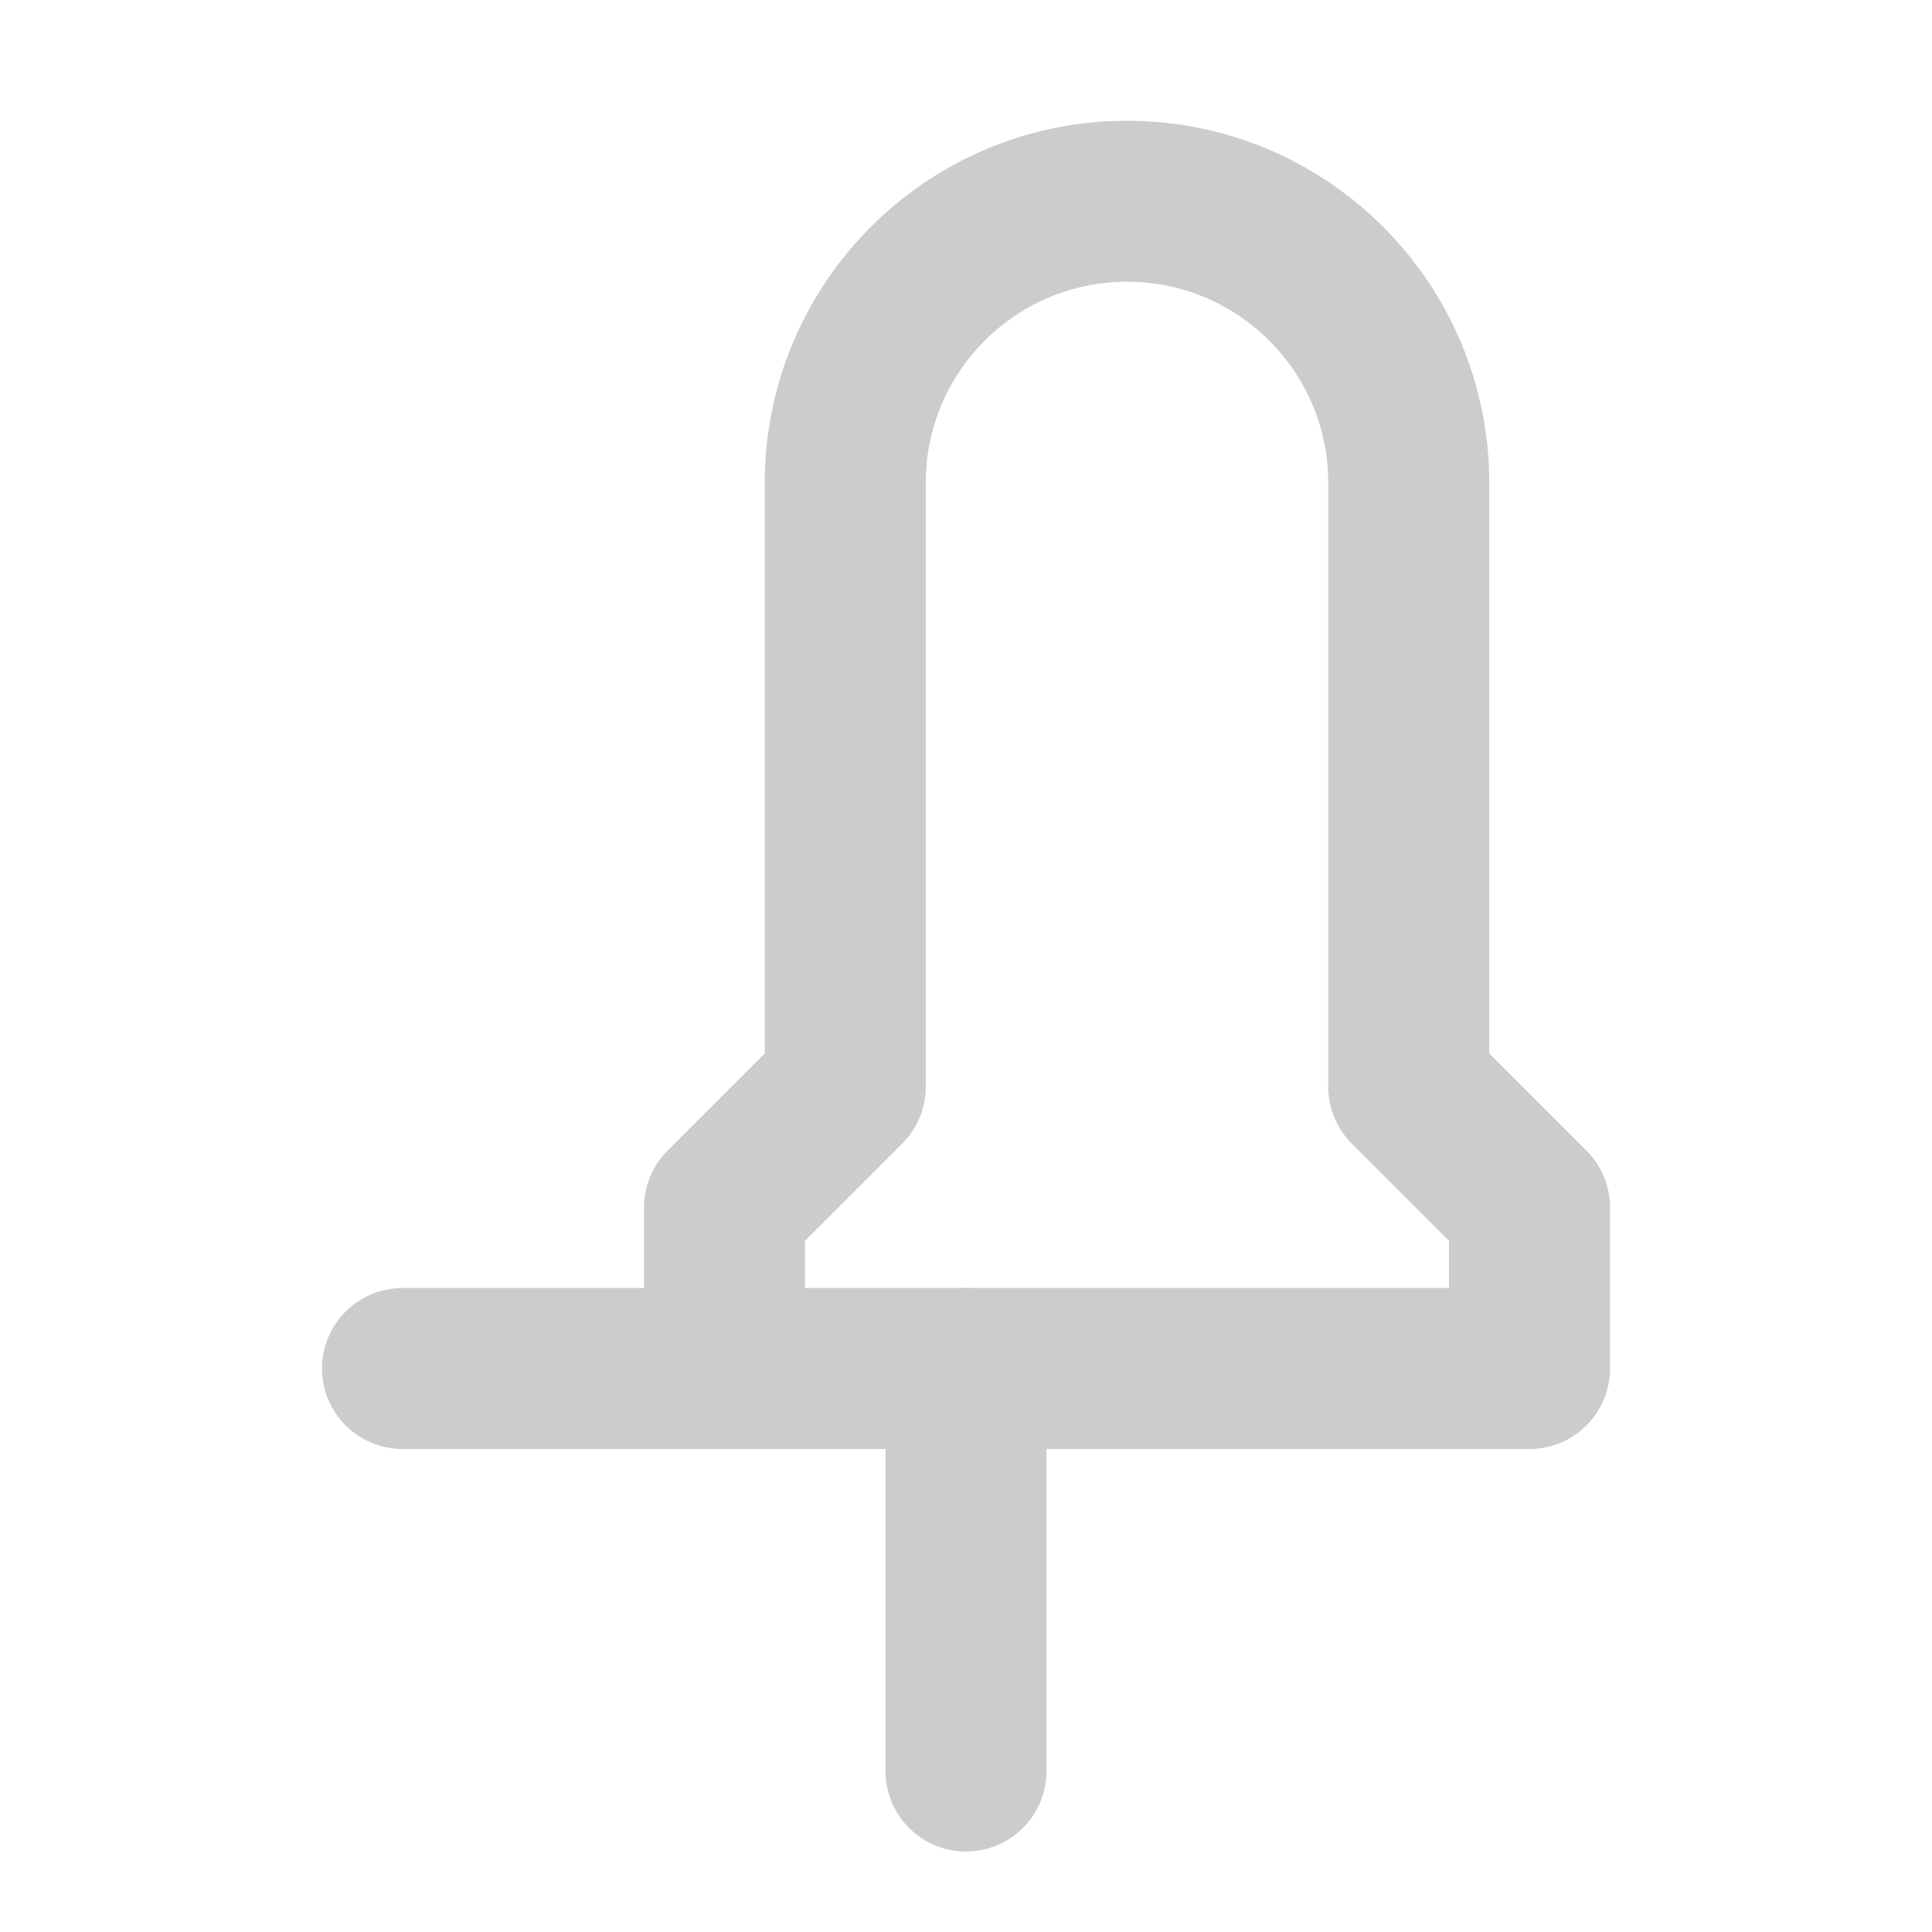
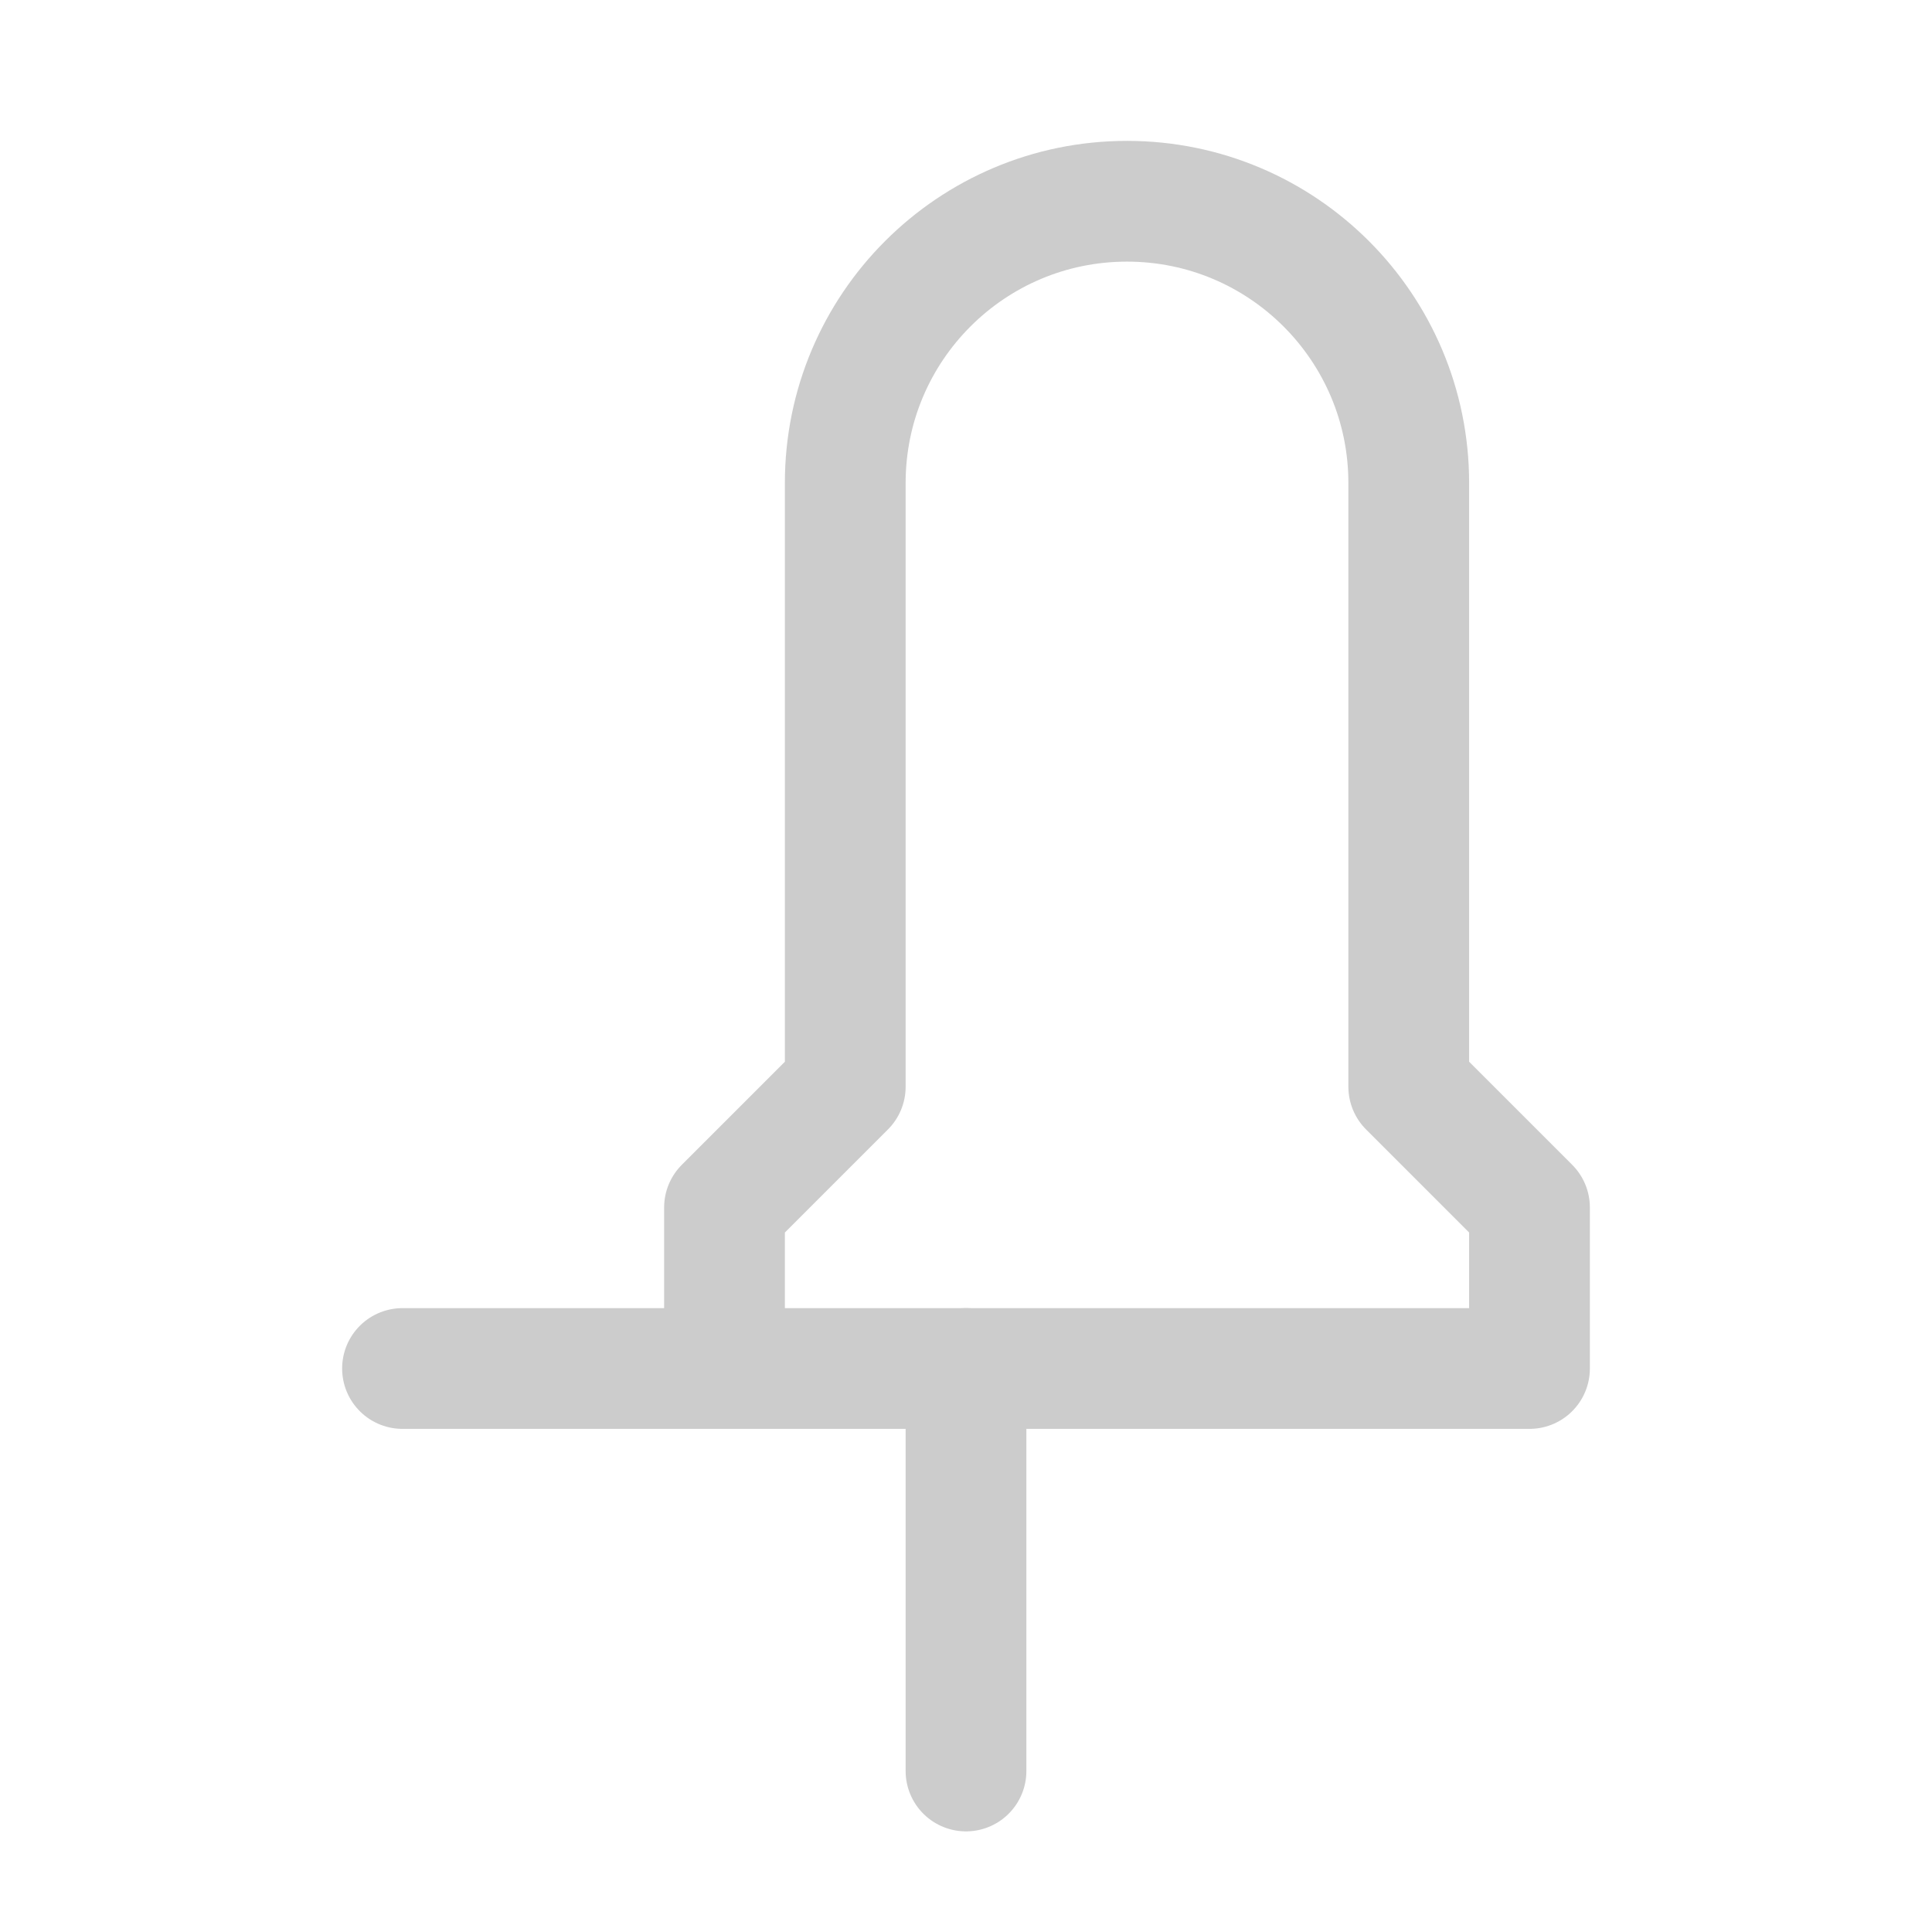
- <svg xmlns="http://www.w3.org/2000/svg" width="24" height="24" viewBox="0 0 24 24" fill="none" stroke="#ccc" stroke-width="2" stroke-linecap="round" stroke-linejoin="round">
+ <svg xmlns="http://www.w3.org/2000/svg" width="24" height="24" viewBox="0 0 24 24" fill="none" stroke="#ccc" stroke-width="1.5" stroke-linecap="round" stroke-linejoin="round">
  <line x1="12" y1="17" x2="12" y2="22" />
  <path d="M5 17h14v-2l-1.5-1.5V6a3.5 3.5 0 0 0-7 0v7.5L9 15v2Z" />
</svg>
